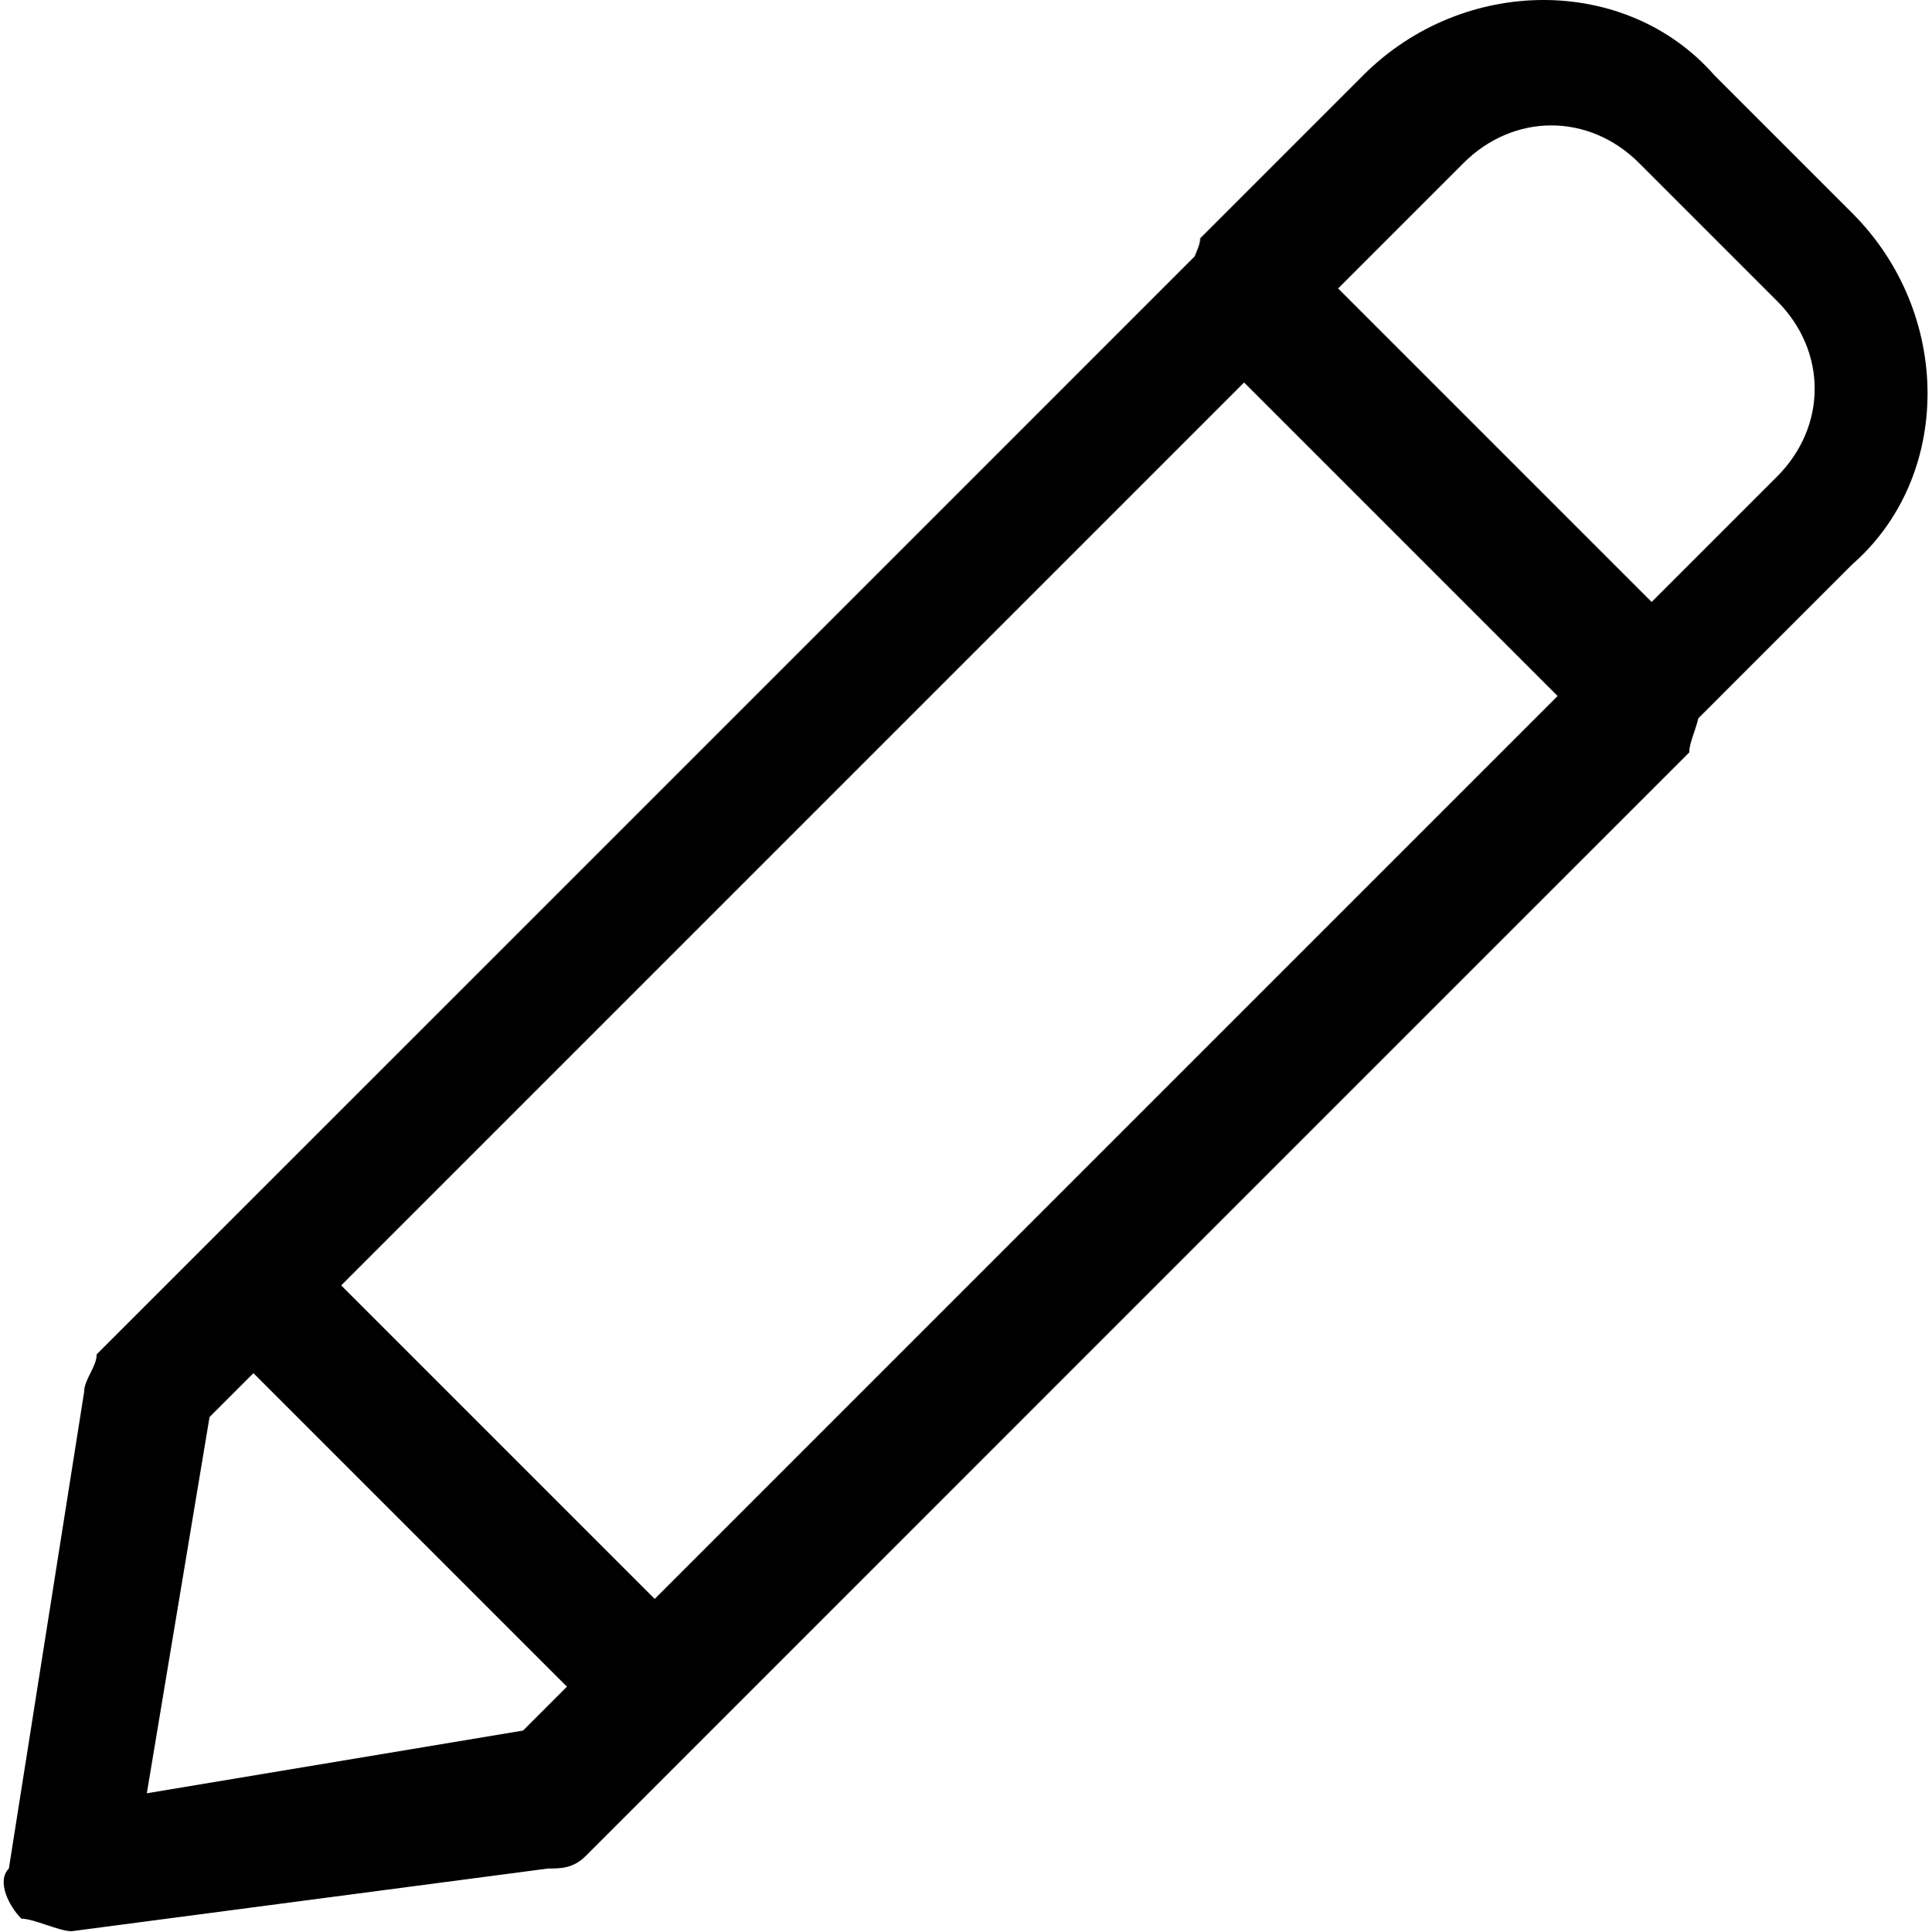
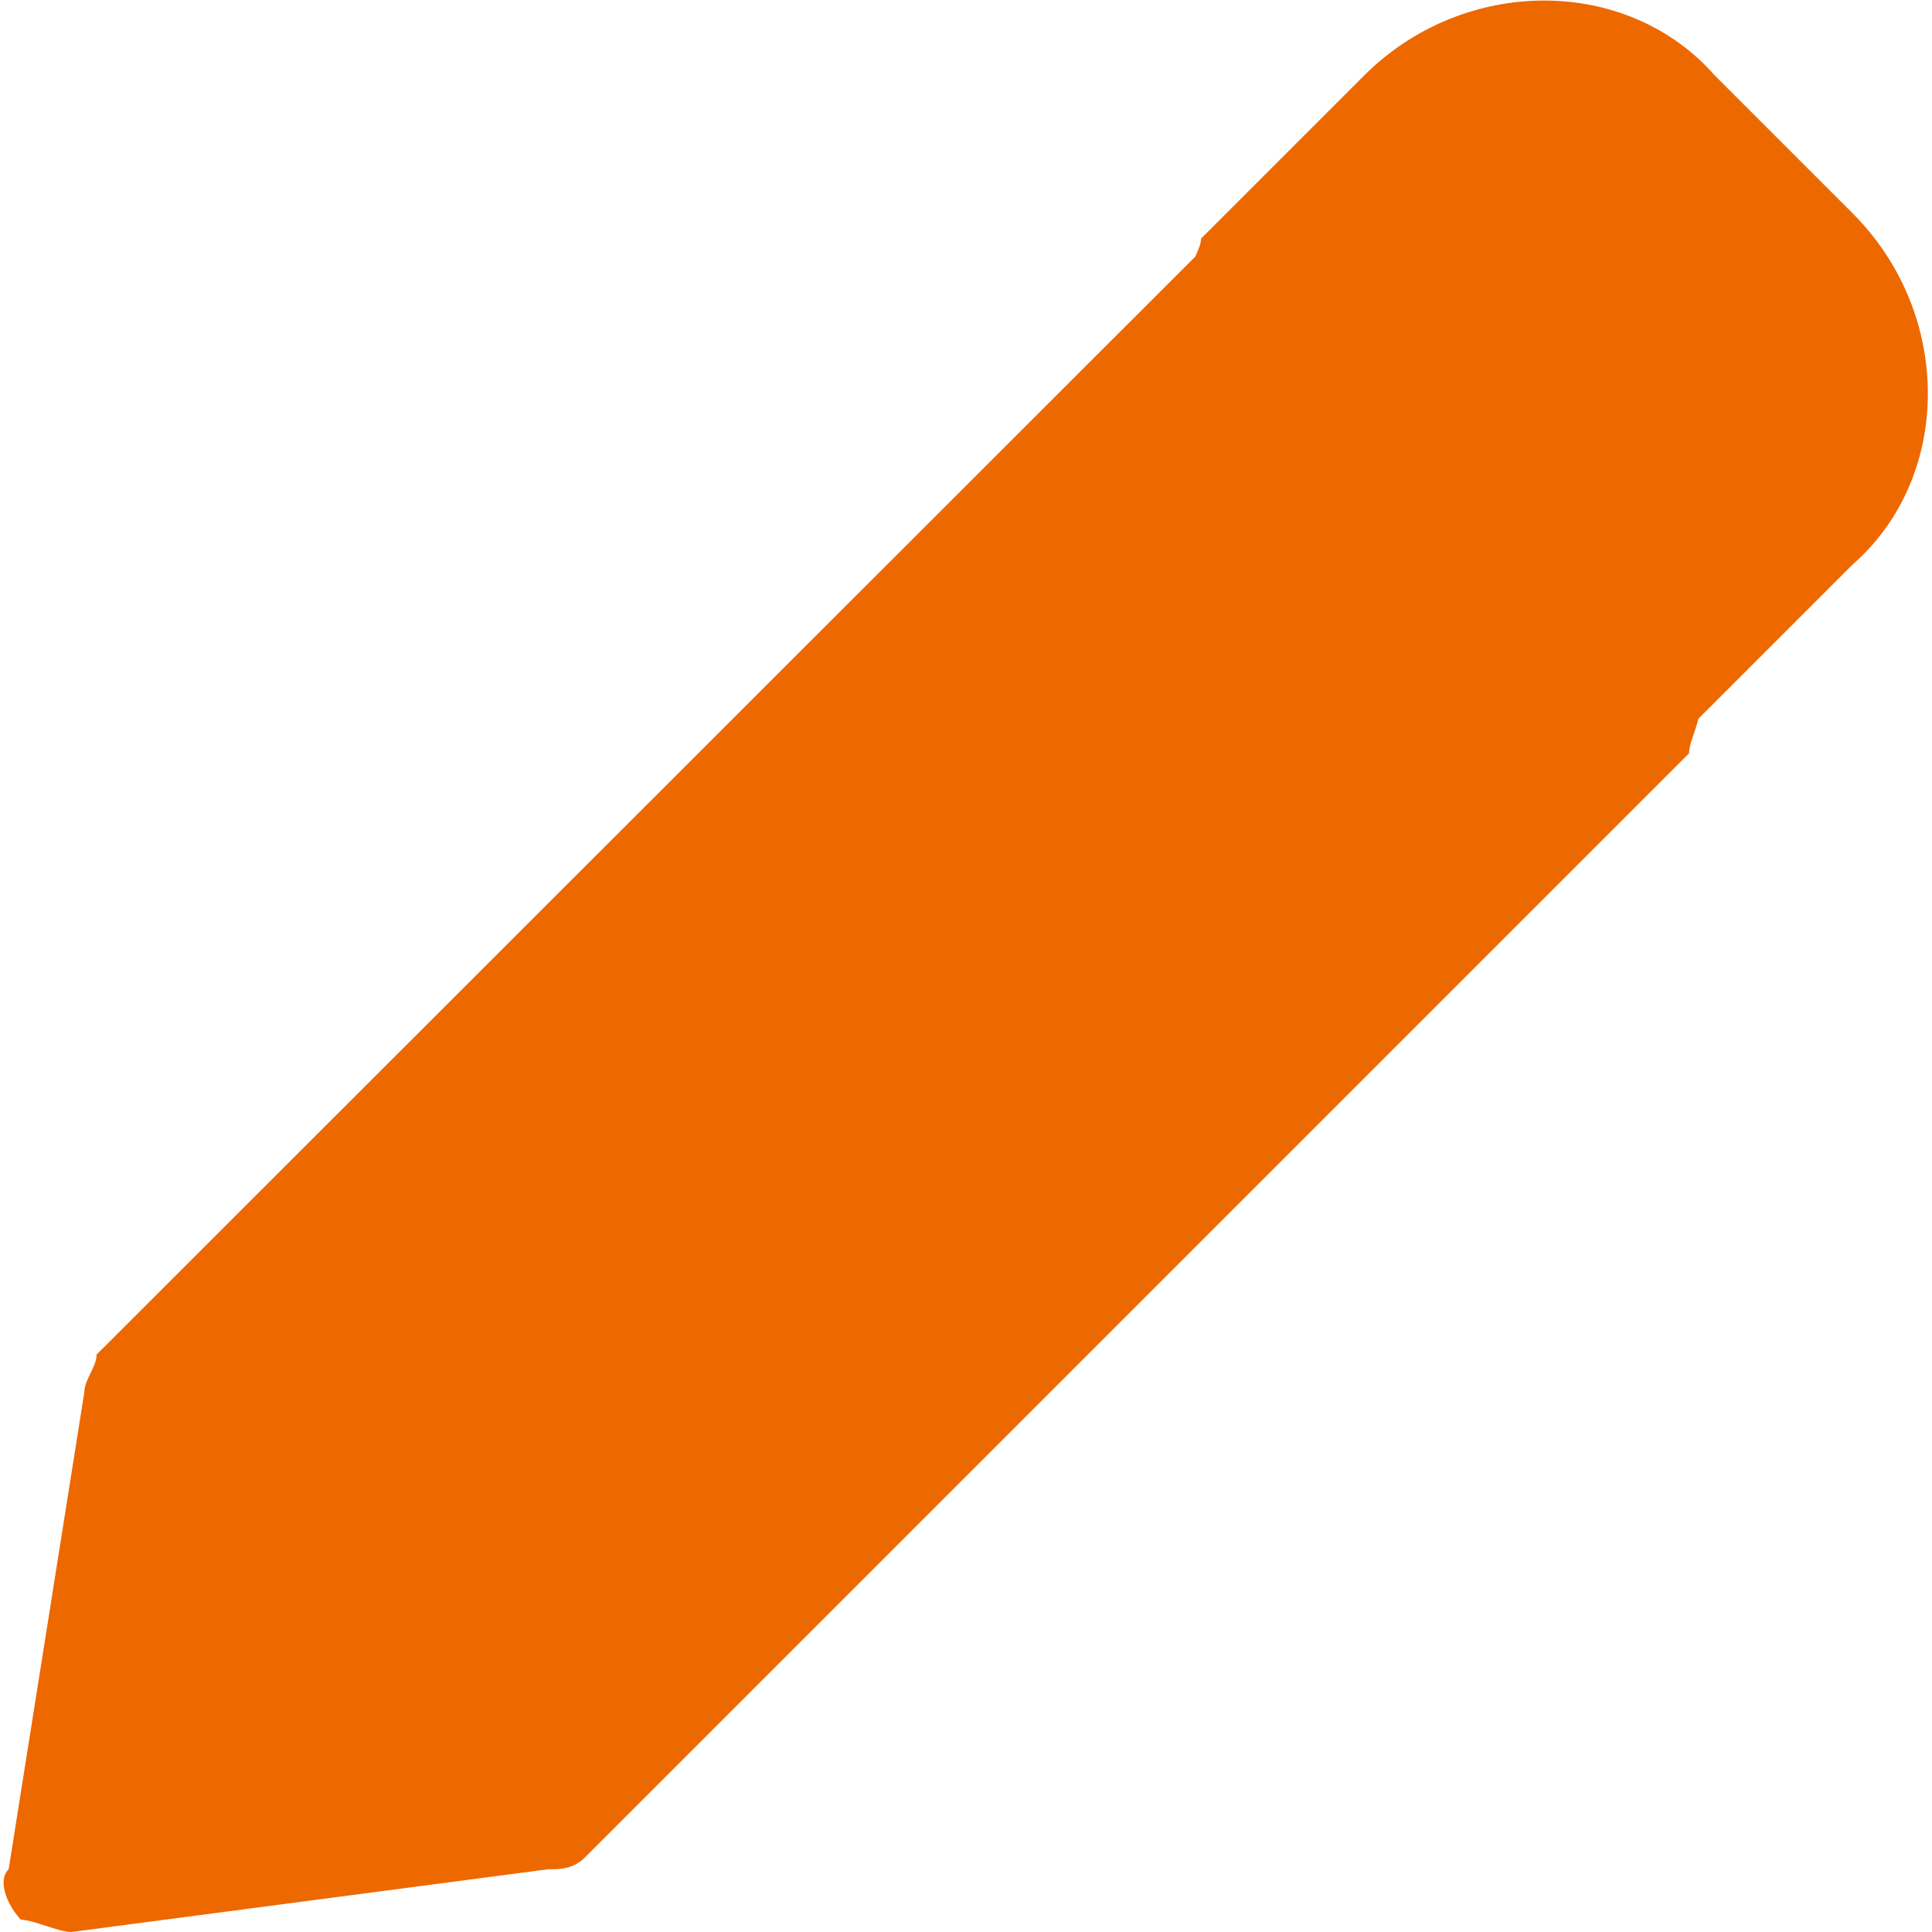
- <svg xmlns="http://www.w3.org/2000/svg" version="1.1" viewBox="0 0 267.978 267.978" enable-background="new 0 0 267.978 267.978">
-   <g>
-     <path d="m257.028,29.582l-19.141-19.141c-12.181-13.921-34.802-13.921-48.723,0l-22.621,22.621c0,0.766-0.4,1.584-0.766,2.506l-152.366,152.365c-1.77636e-15,1.74-1.74,3.48-1.74,5.22l-10.441,66.125c-1.74,1.74-4.44089e-16,5.22 1.74,6.96 1.74,0 5.22,1.74 6.96,1.74l66.124-8.701c1.74,0 3.48,0 5.22-1.74l153.13-153.13c0-1.27 0.783-2.802 1.27-4.751l21.351-21.351c13.924-12.18 13.924-34.802 0.003-48.723zm-166.181,192.284l-43.503-43.503 125.289-125.289 43.503,43.503-125.289,125.289zm-18.272,18.271l-52.204,8.701 8.701-52.204 6.091-6.091 43.503,43.503-6.091,6.091zm174.012-174.012l-17.401,17.401-43.503-43.503 17.401-17.401c6.96-6.96 17.401-6.96 24.362,0l19.141,19.141c6.961,6.96 6.961,17.401 0,24.362z" />
-   </g>
+ <svg xmlns="http://www.w3.org/2000/svg" viewBox="0 0 268 268">
+   <style>.st0{fill:#EE6800;}</style>
+   <path class="st0" d="M257 29.6l-19.1-19.1c-12.2-13.9-34.8-13.9-48.7 0l-22.6 22.6c0 .8-.4 1.6-.8 2.5L13.4 187.9c0 1.7-1.7 3.5-1.7 5.2L1.2 259.3c-1.7 1.7 0 5.2 1.7 7 1.7 0 5.2 1.7 7 1.7l66.1-8.7c1.7 0 3.5 0 5.2-1.7l153.1-153.1c0-1.3.8-2.8 1.3-4.8L257 78.3c13.9-12.2 13.9-34.8 0-48.7z" />
</svg>
